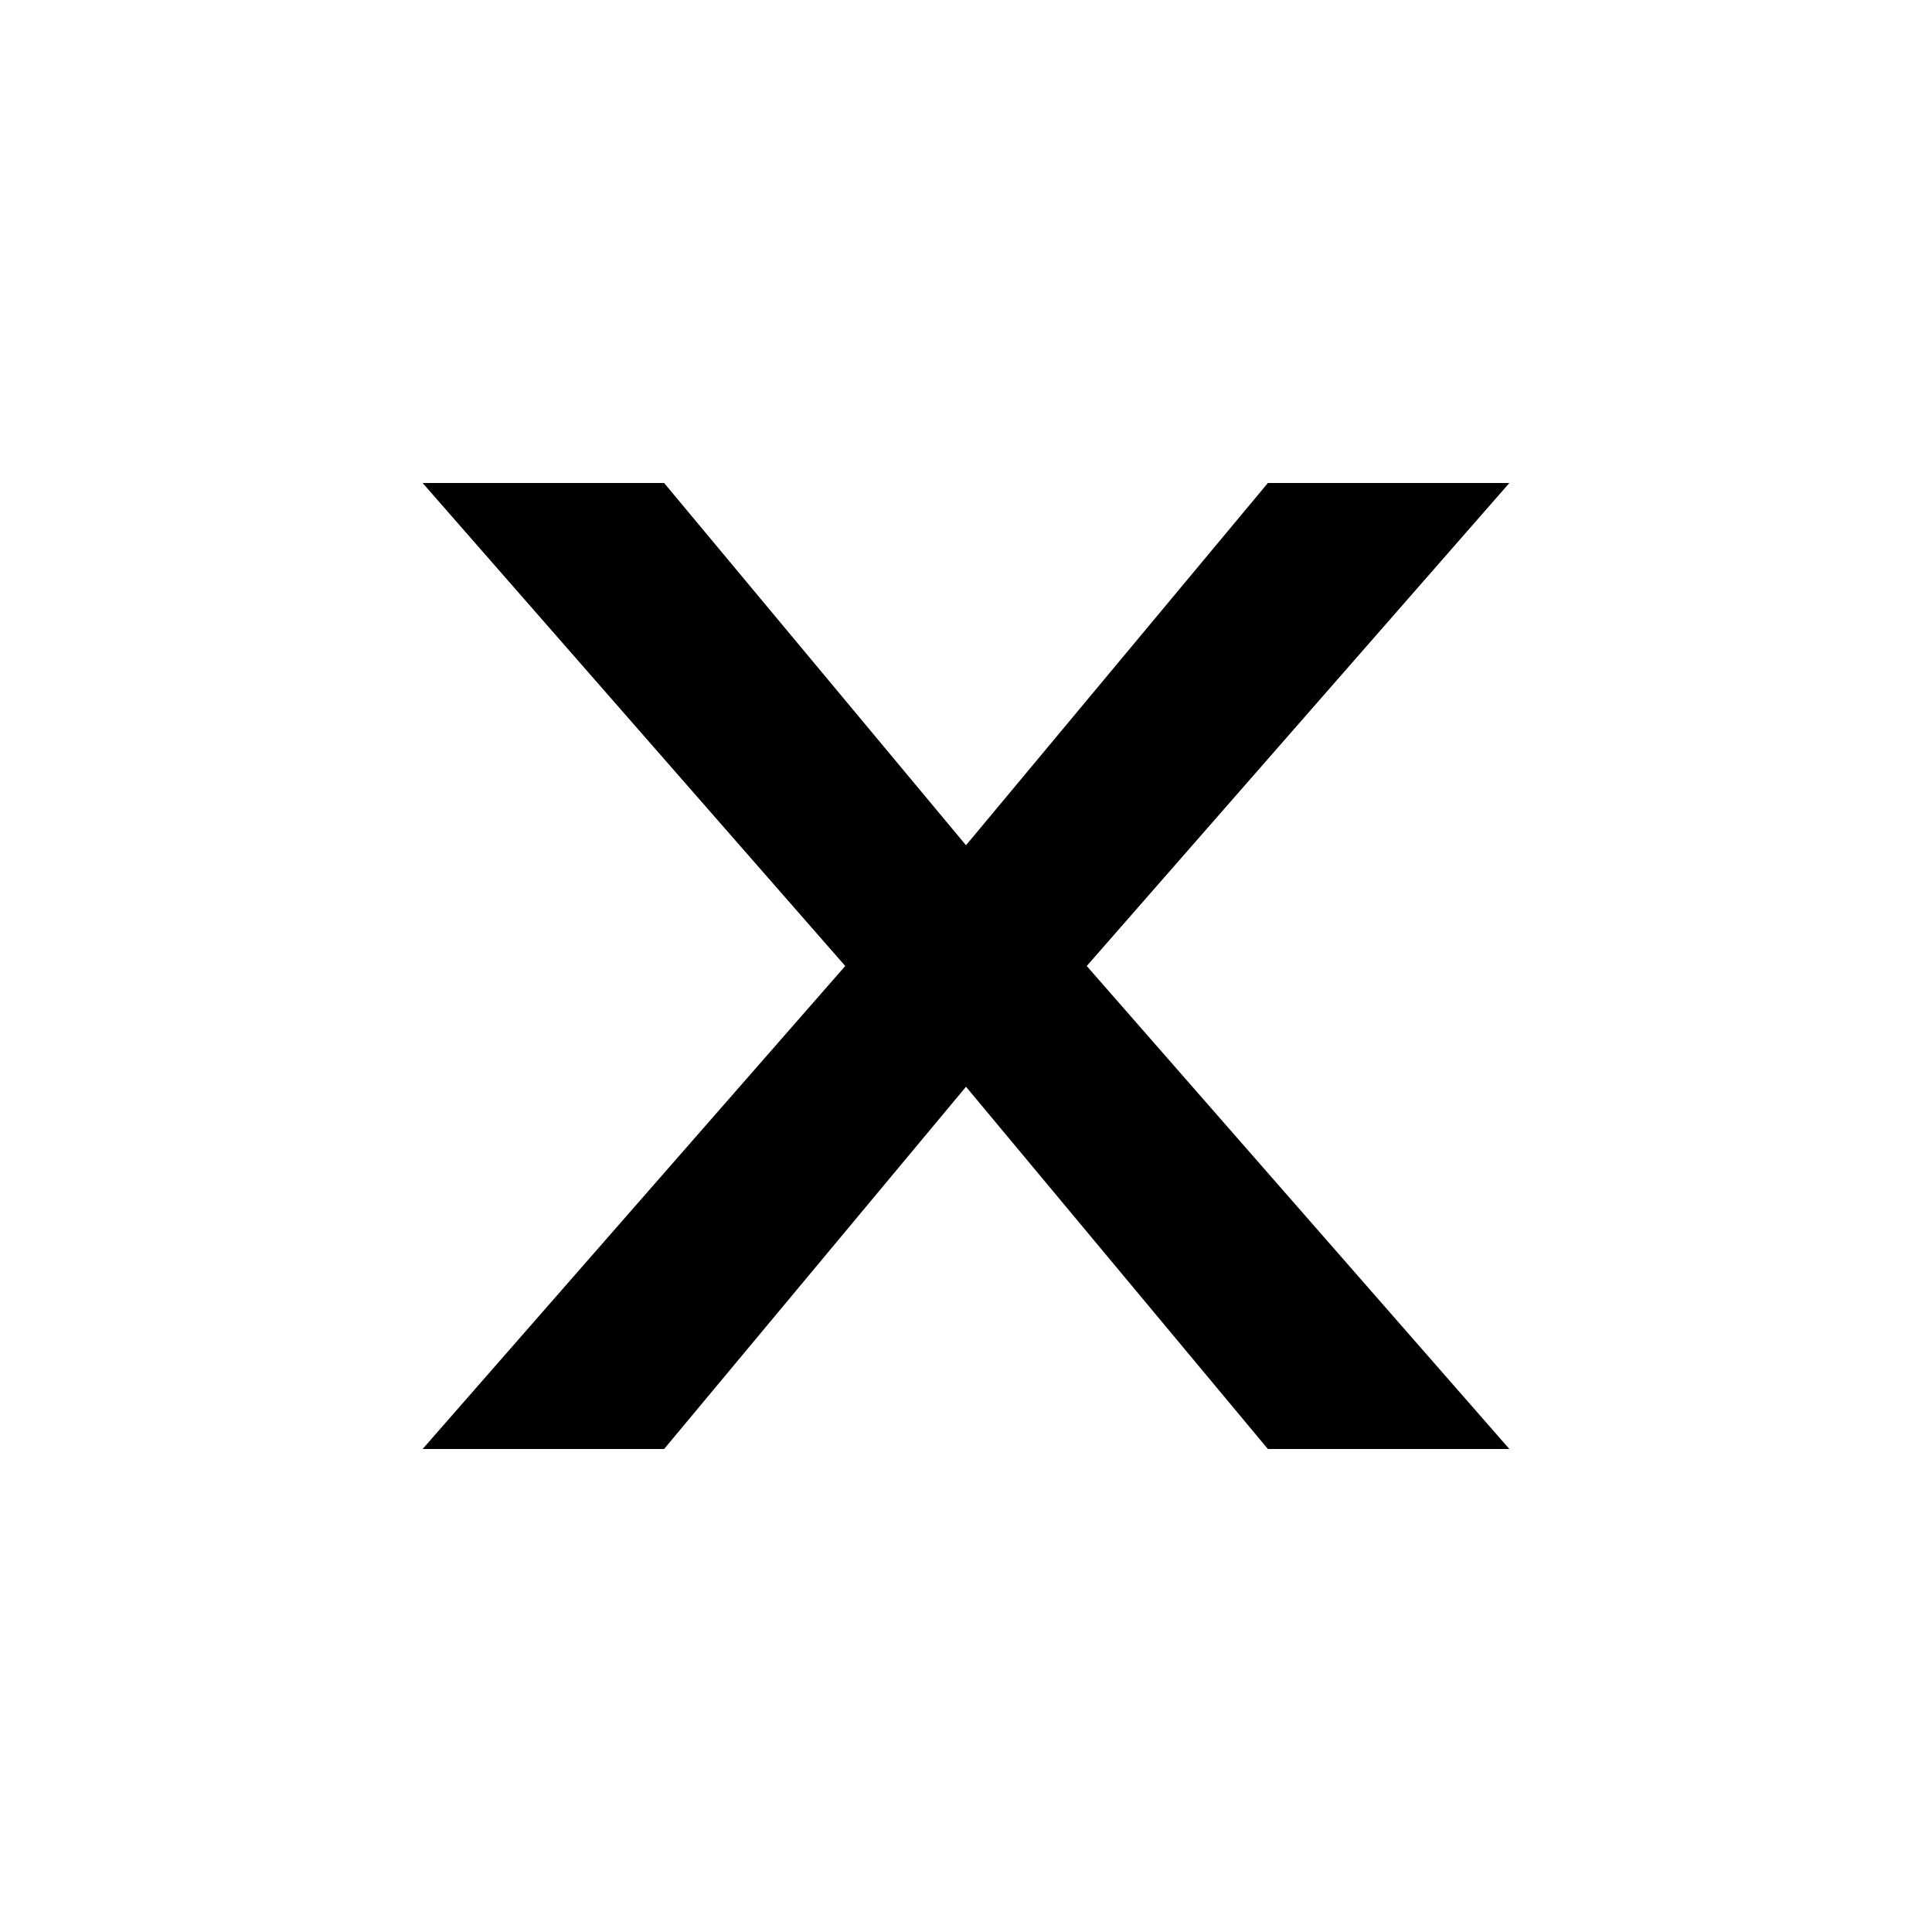
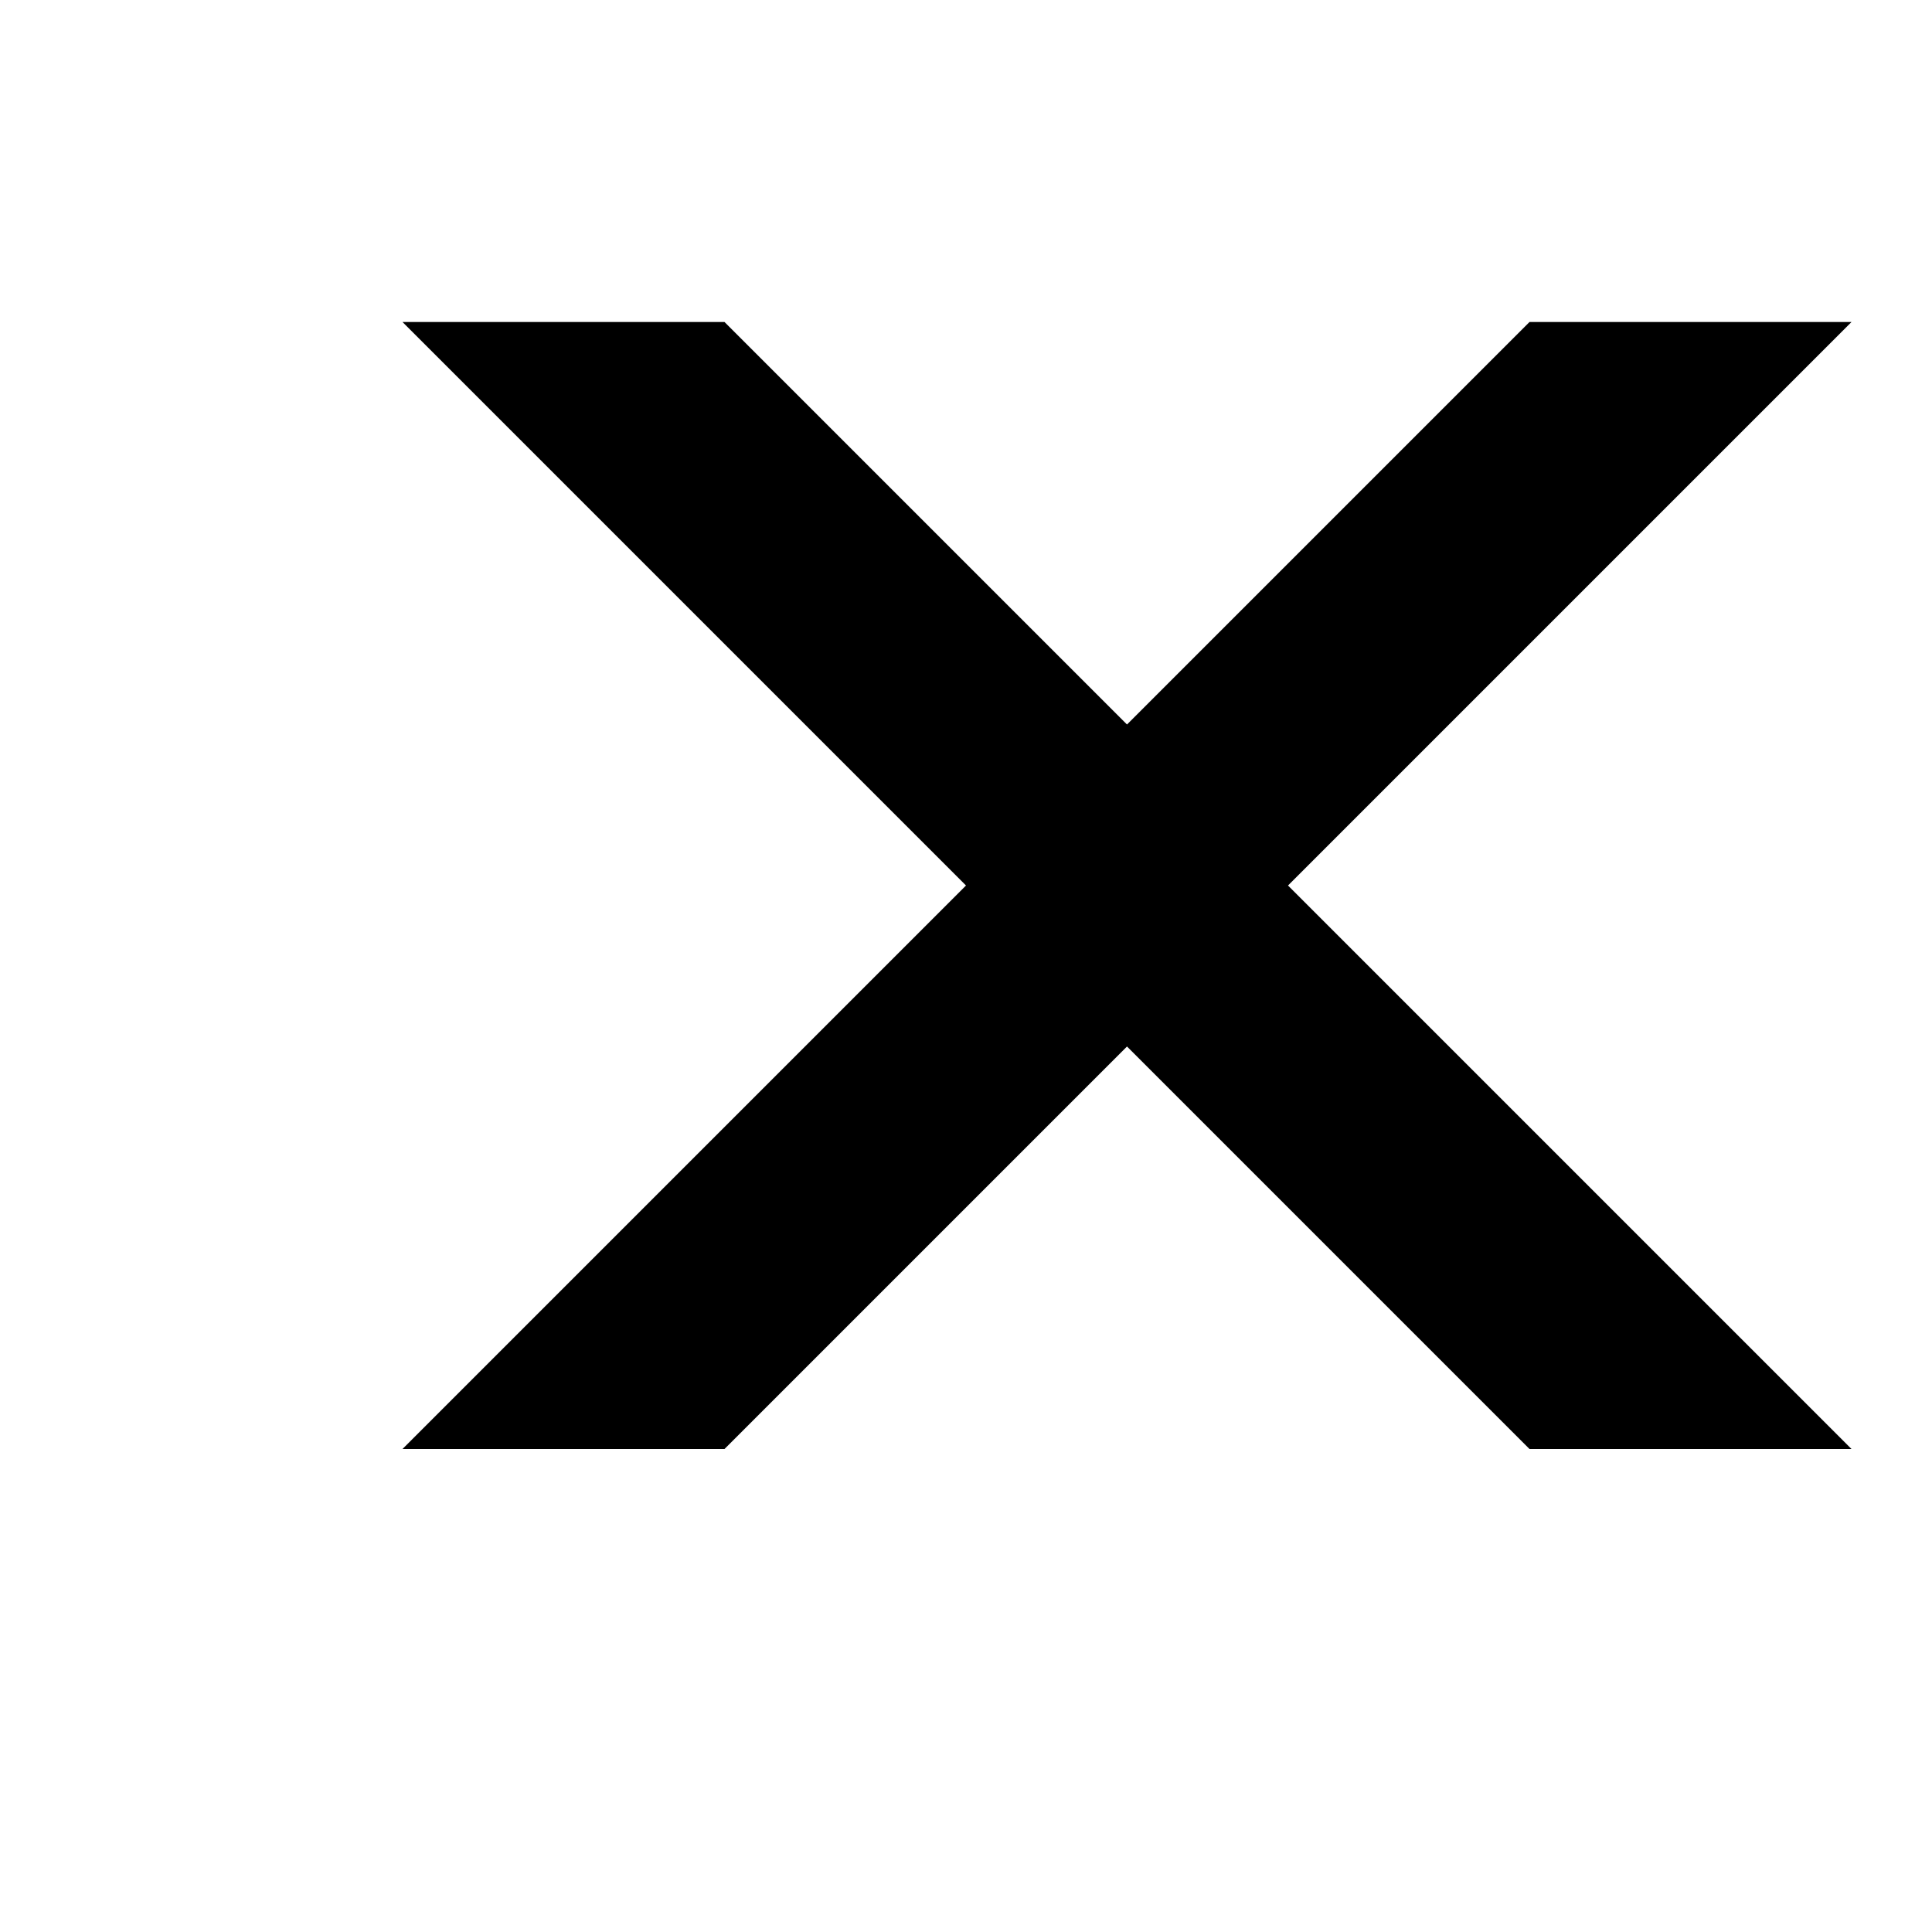
- <svg xmlns="http://www.w3.org/2000/svg" width="32" height="32" id="svg2" version="1.1">
+ <svg xmlns="http://www.w3.org/2000/svg" width="24" height="24" id="svg2" version="1.1">
  <g id="layer1">
-     <path style="fill:#000000" d="m 11,24 5,-6 5,6 4,0 -7,-8 7,-8 -4,0 -5,6 -5,-6 -4,0 7,8 -7,8 z" id="path2998" />
+     <path style="fill:#000000" d="m 9,18 5,-5 5,5 4,0 -7,-7 7,-7 -4,0 -5,5 -5,-5 -4,0 7,7 -7,7 z" id="path2998" />
  </g>
</svg>
